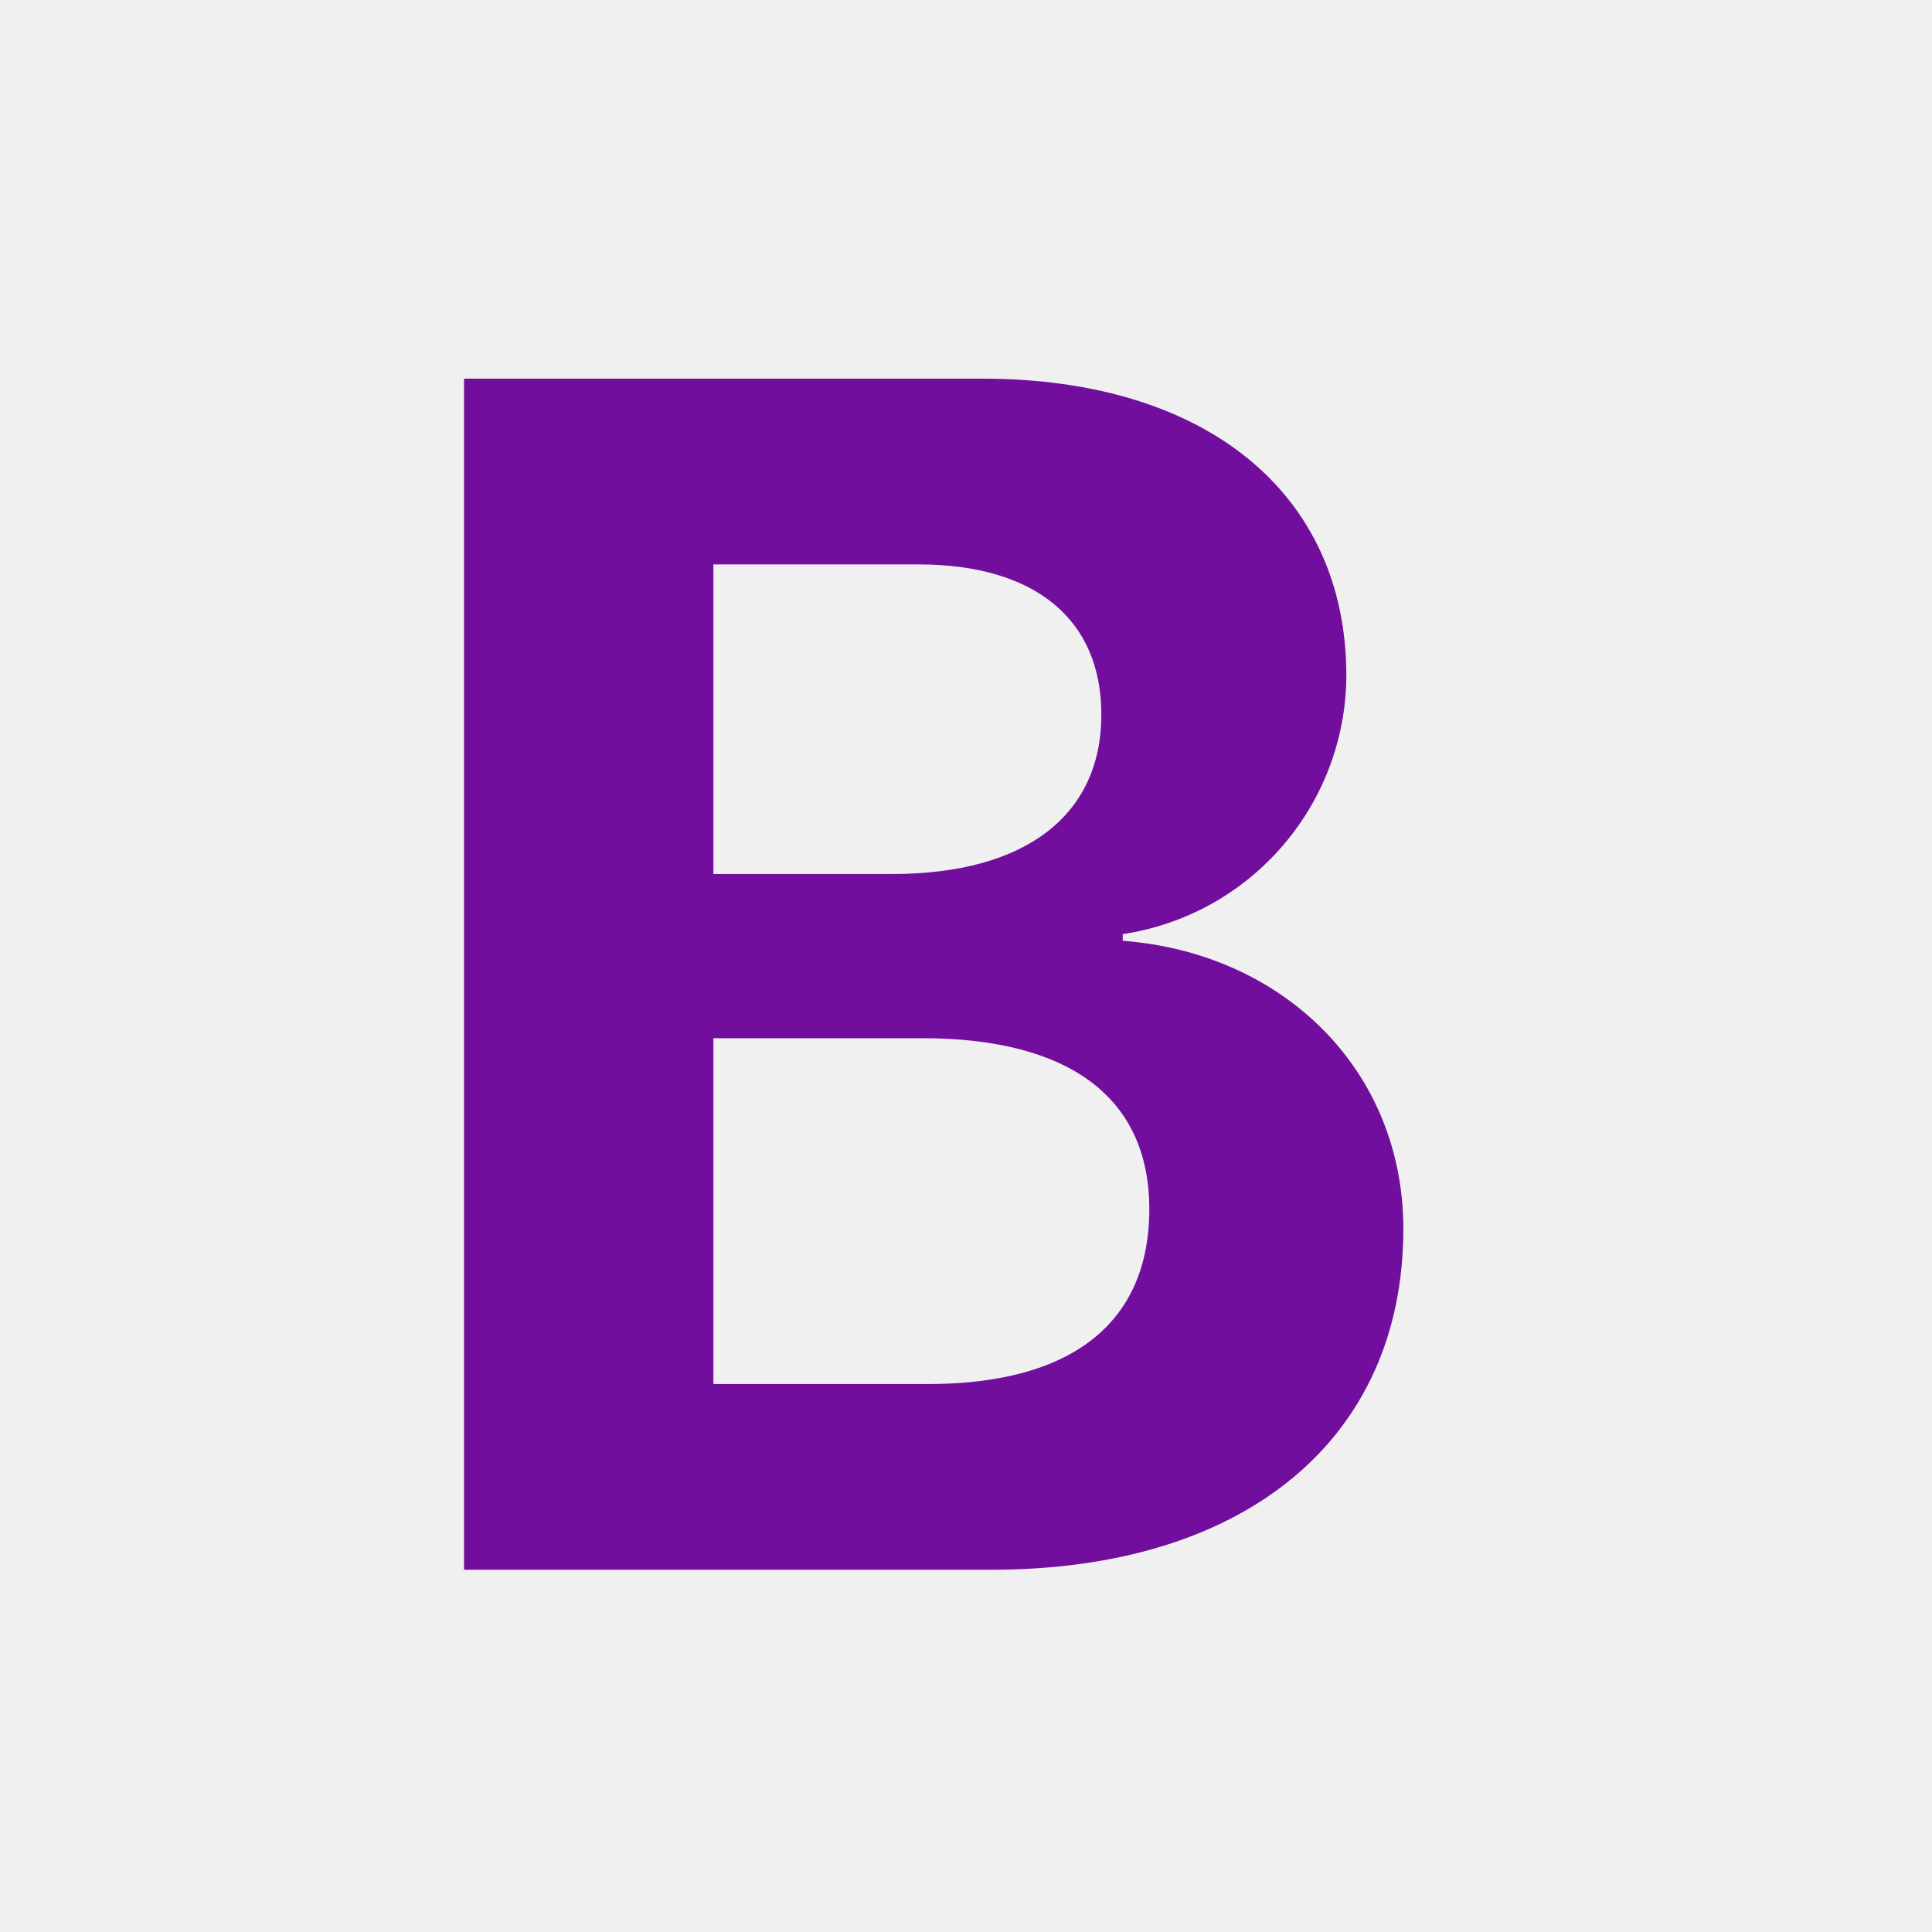
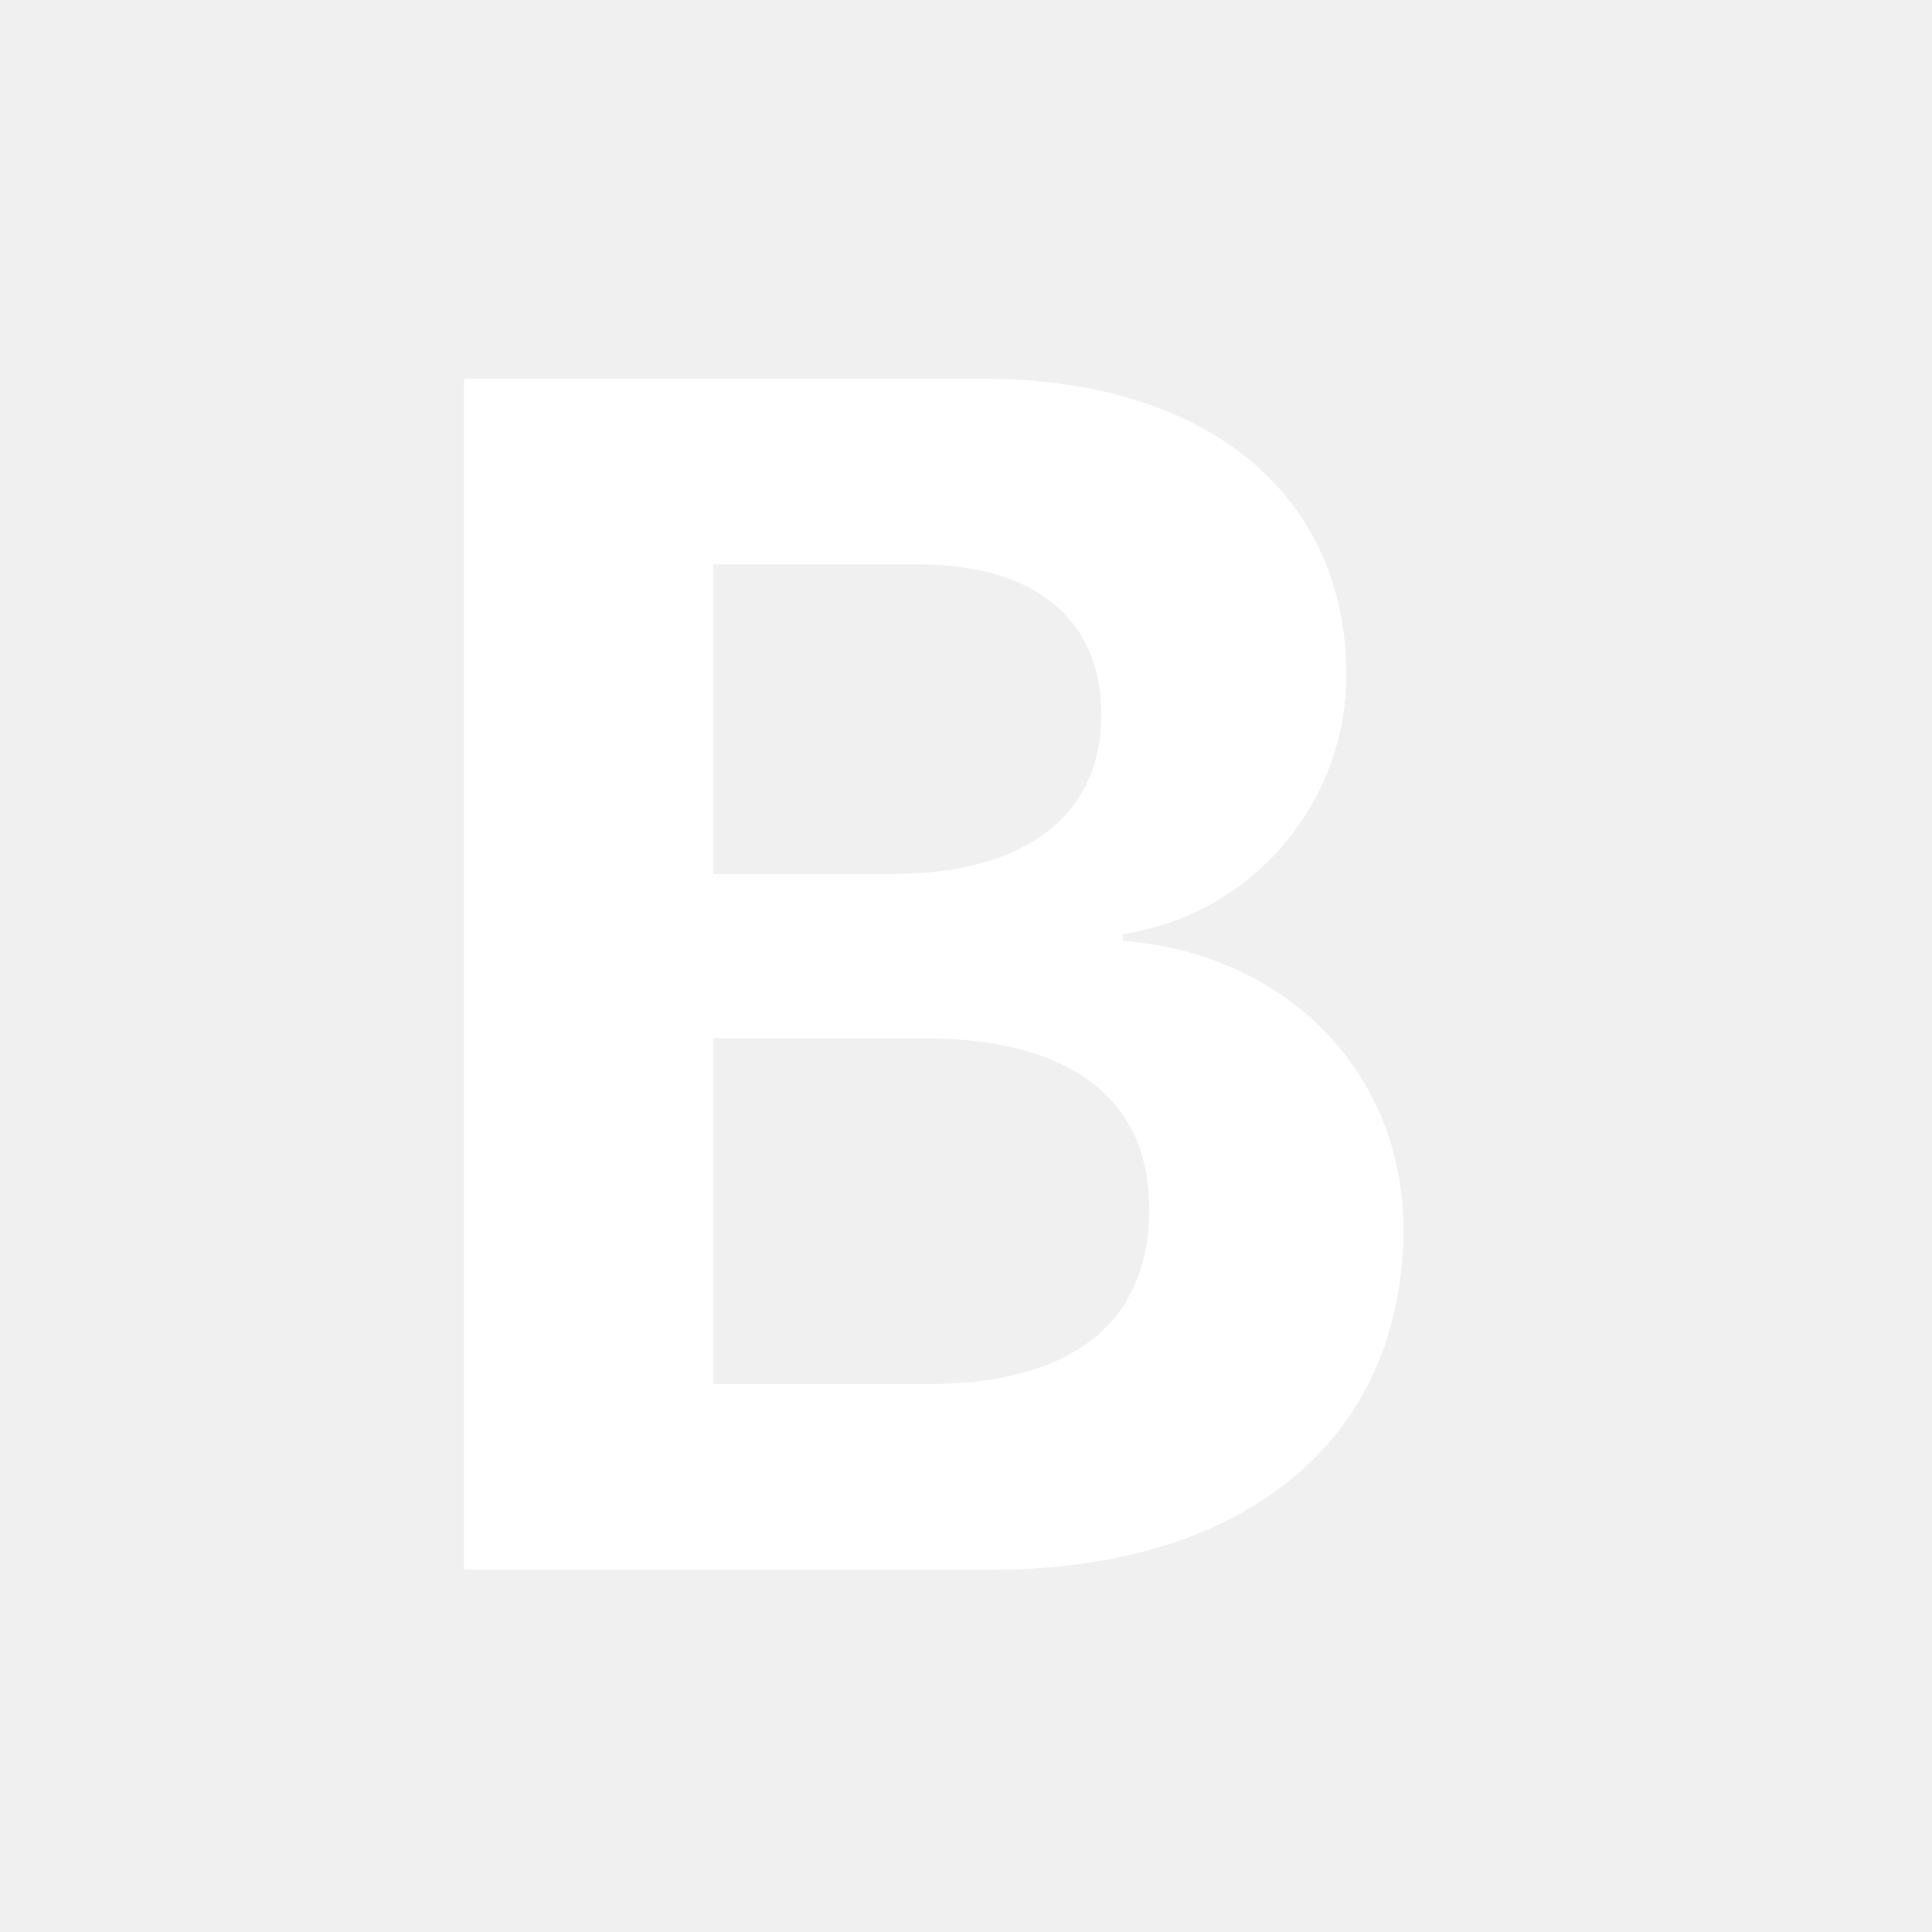
- <svg xmlns="http://www.w3.org/2000/svg" width="16" height="16" fill="#720e9e" class="bi bi-type-bold" viewBox="0 0 16 16">
+ <svg xmlns="http://www.w3.org/2000/svg" width="16" height="16" fill="white" class="bi bi-type-bold" viewBox="0 0 16 16">
  <path d="M8.21 13c2.106 0 3.412-1.087 3.412-2.823 0-1.306-.984-2.283-2.324-2.386v-.055a2.176 2.176 0 0 0 1.852-2.14c0-1.51-1.162-2.46-3.014-2.46H3.843V13H8.21zM5.908 4.674h1.696c.963 0 1.517.451 1.517 1.244 0 .834-.629 1.32-1.73 1.32H5.908V4.673zm0 6.788V8.598h1.73c1.217 0 1.88.492 1.88 1.415 0 .943-.643 1.449-1.832 1.449H5.907z" />
</svg>
